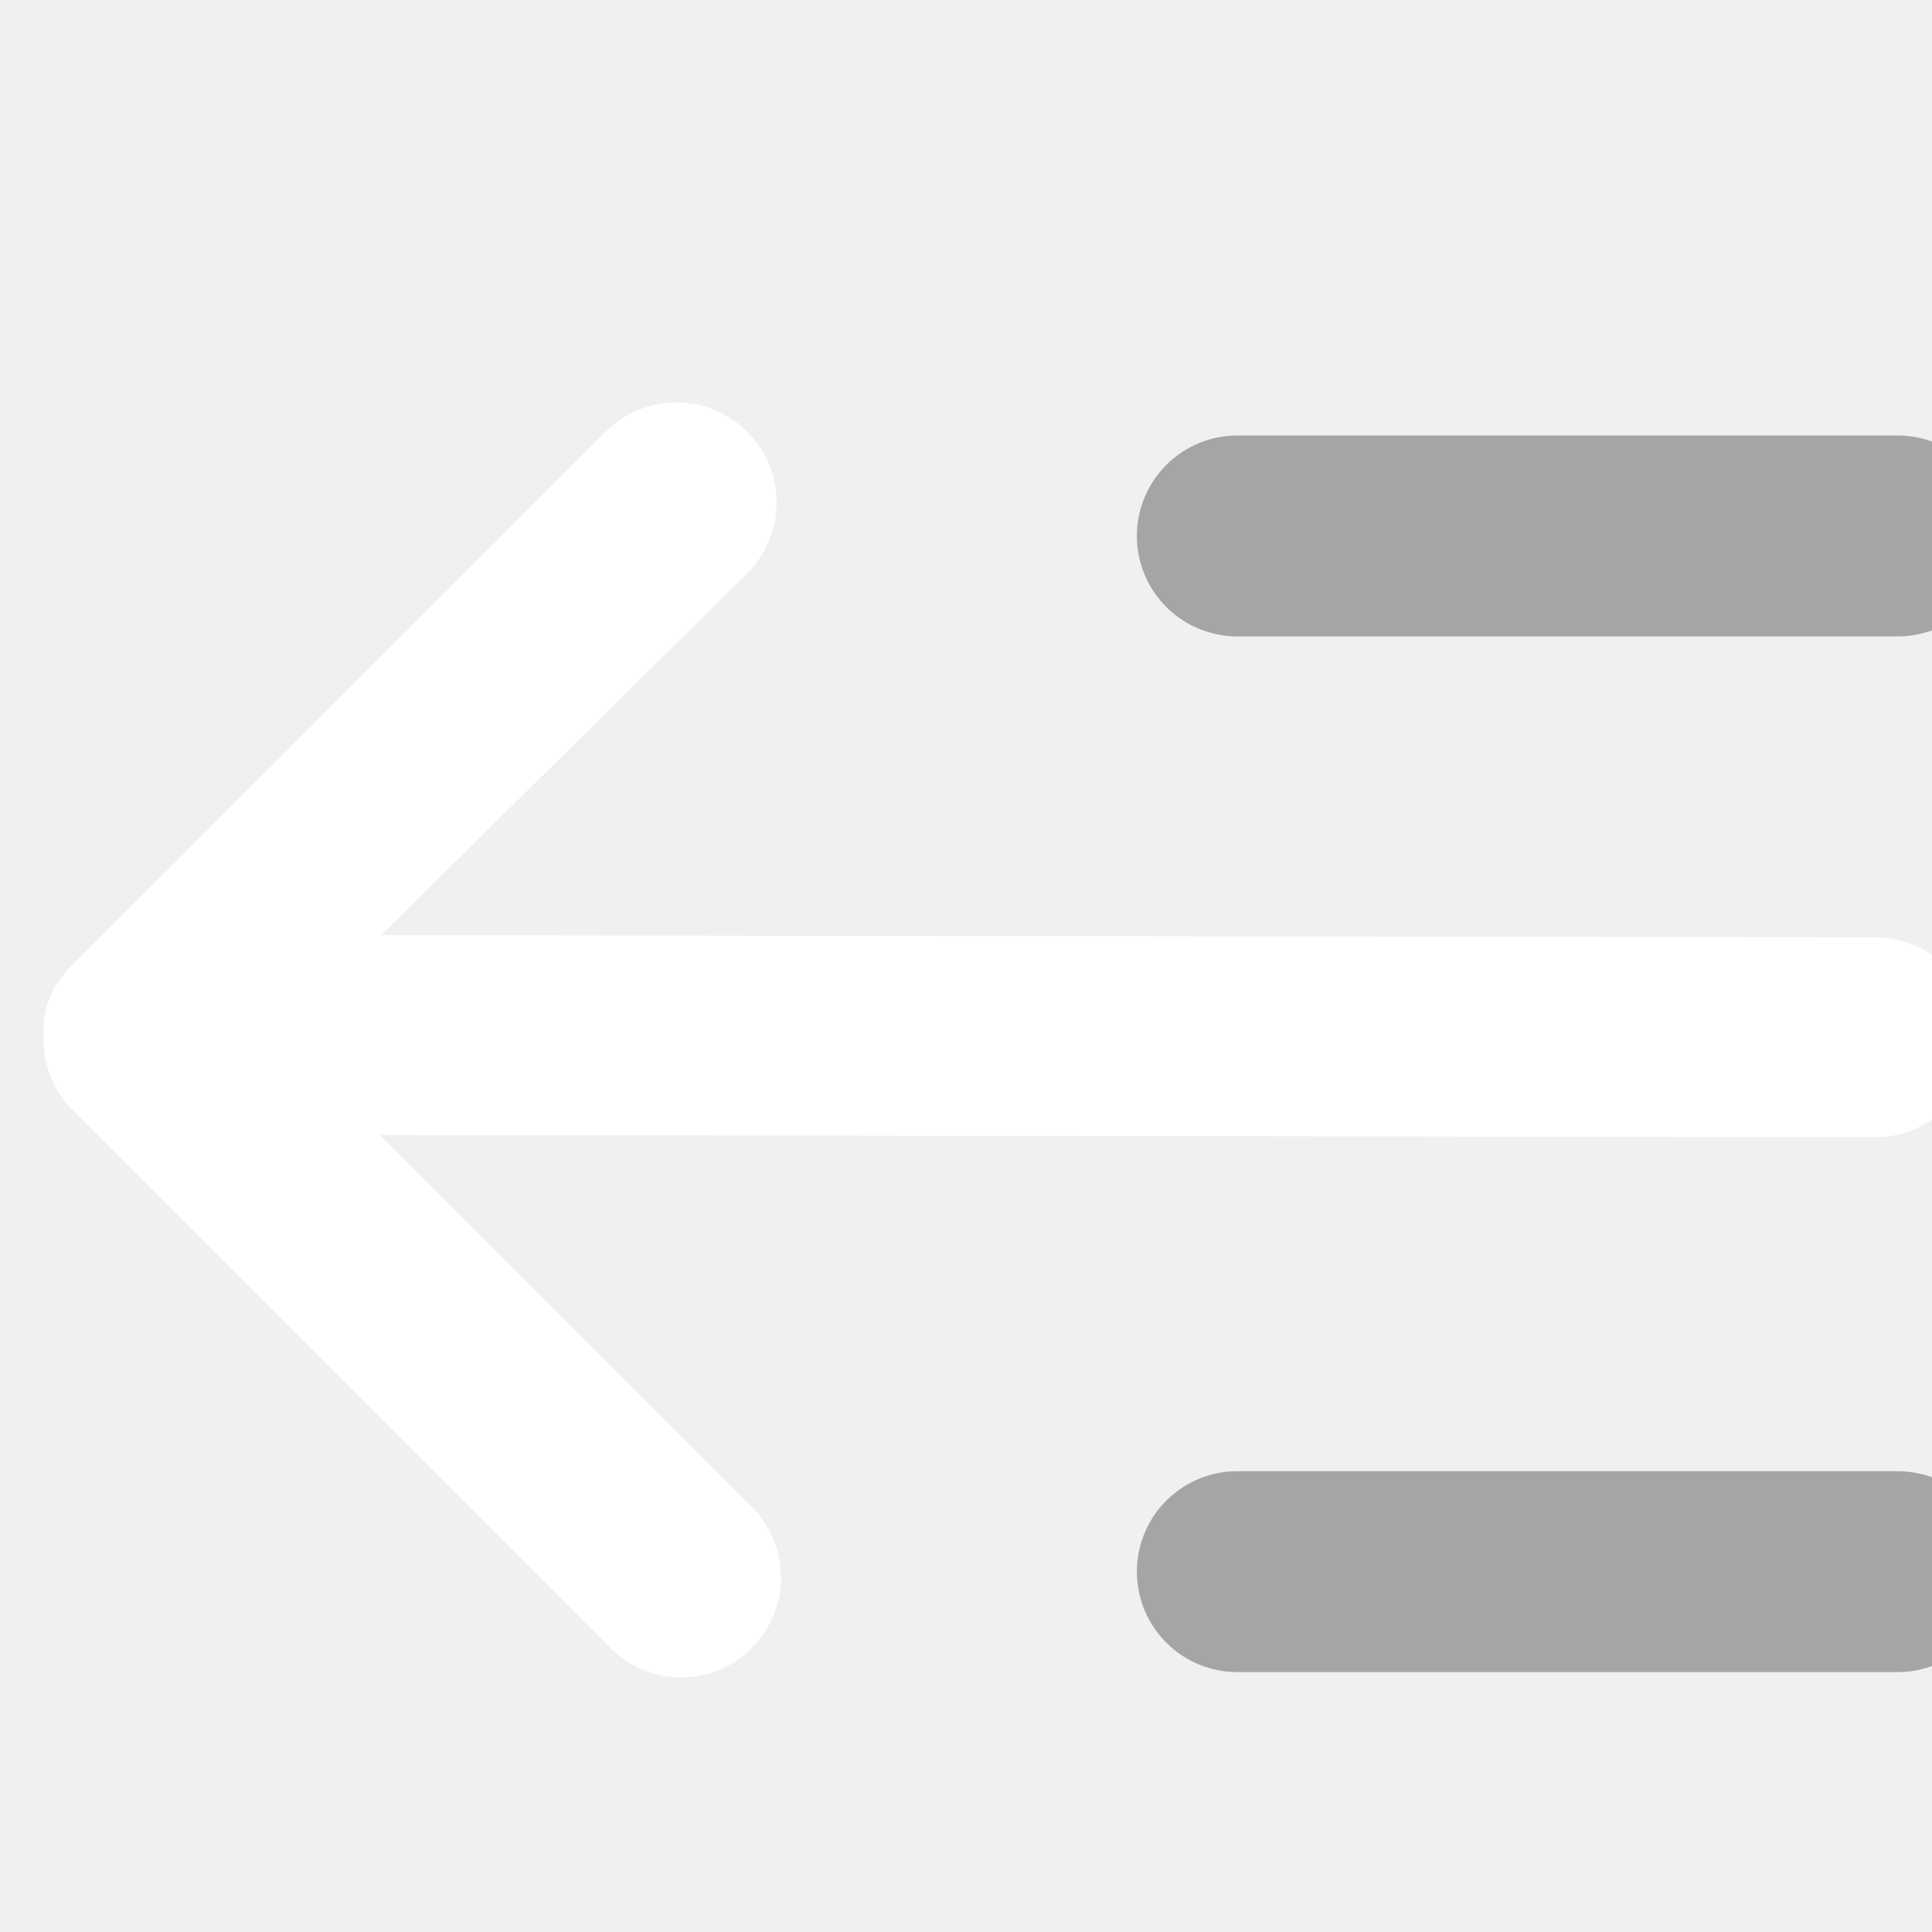
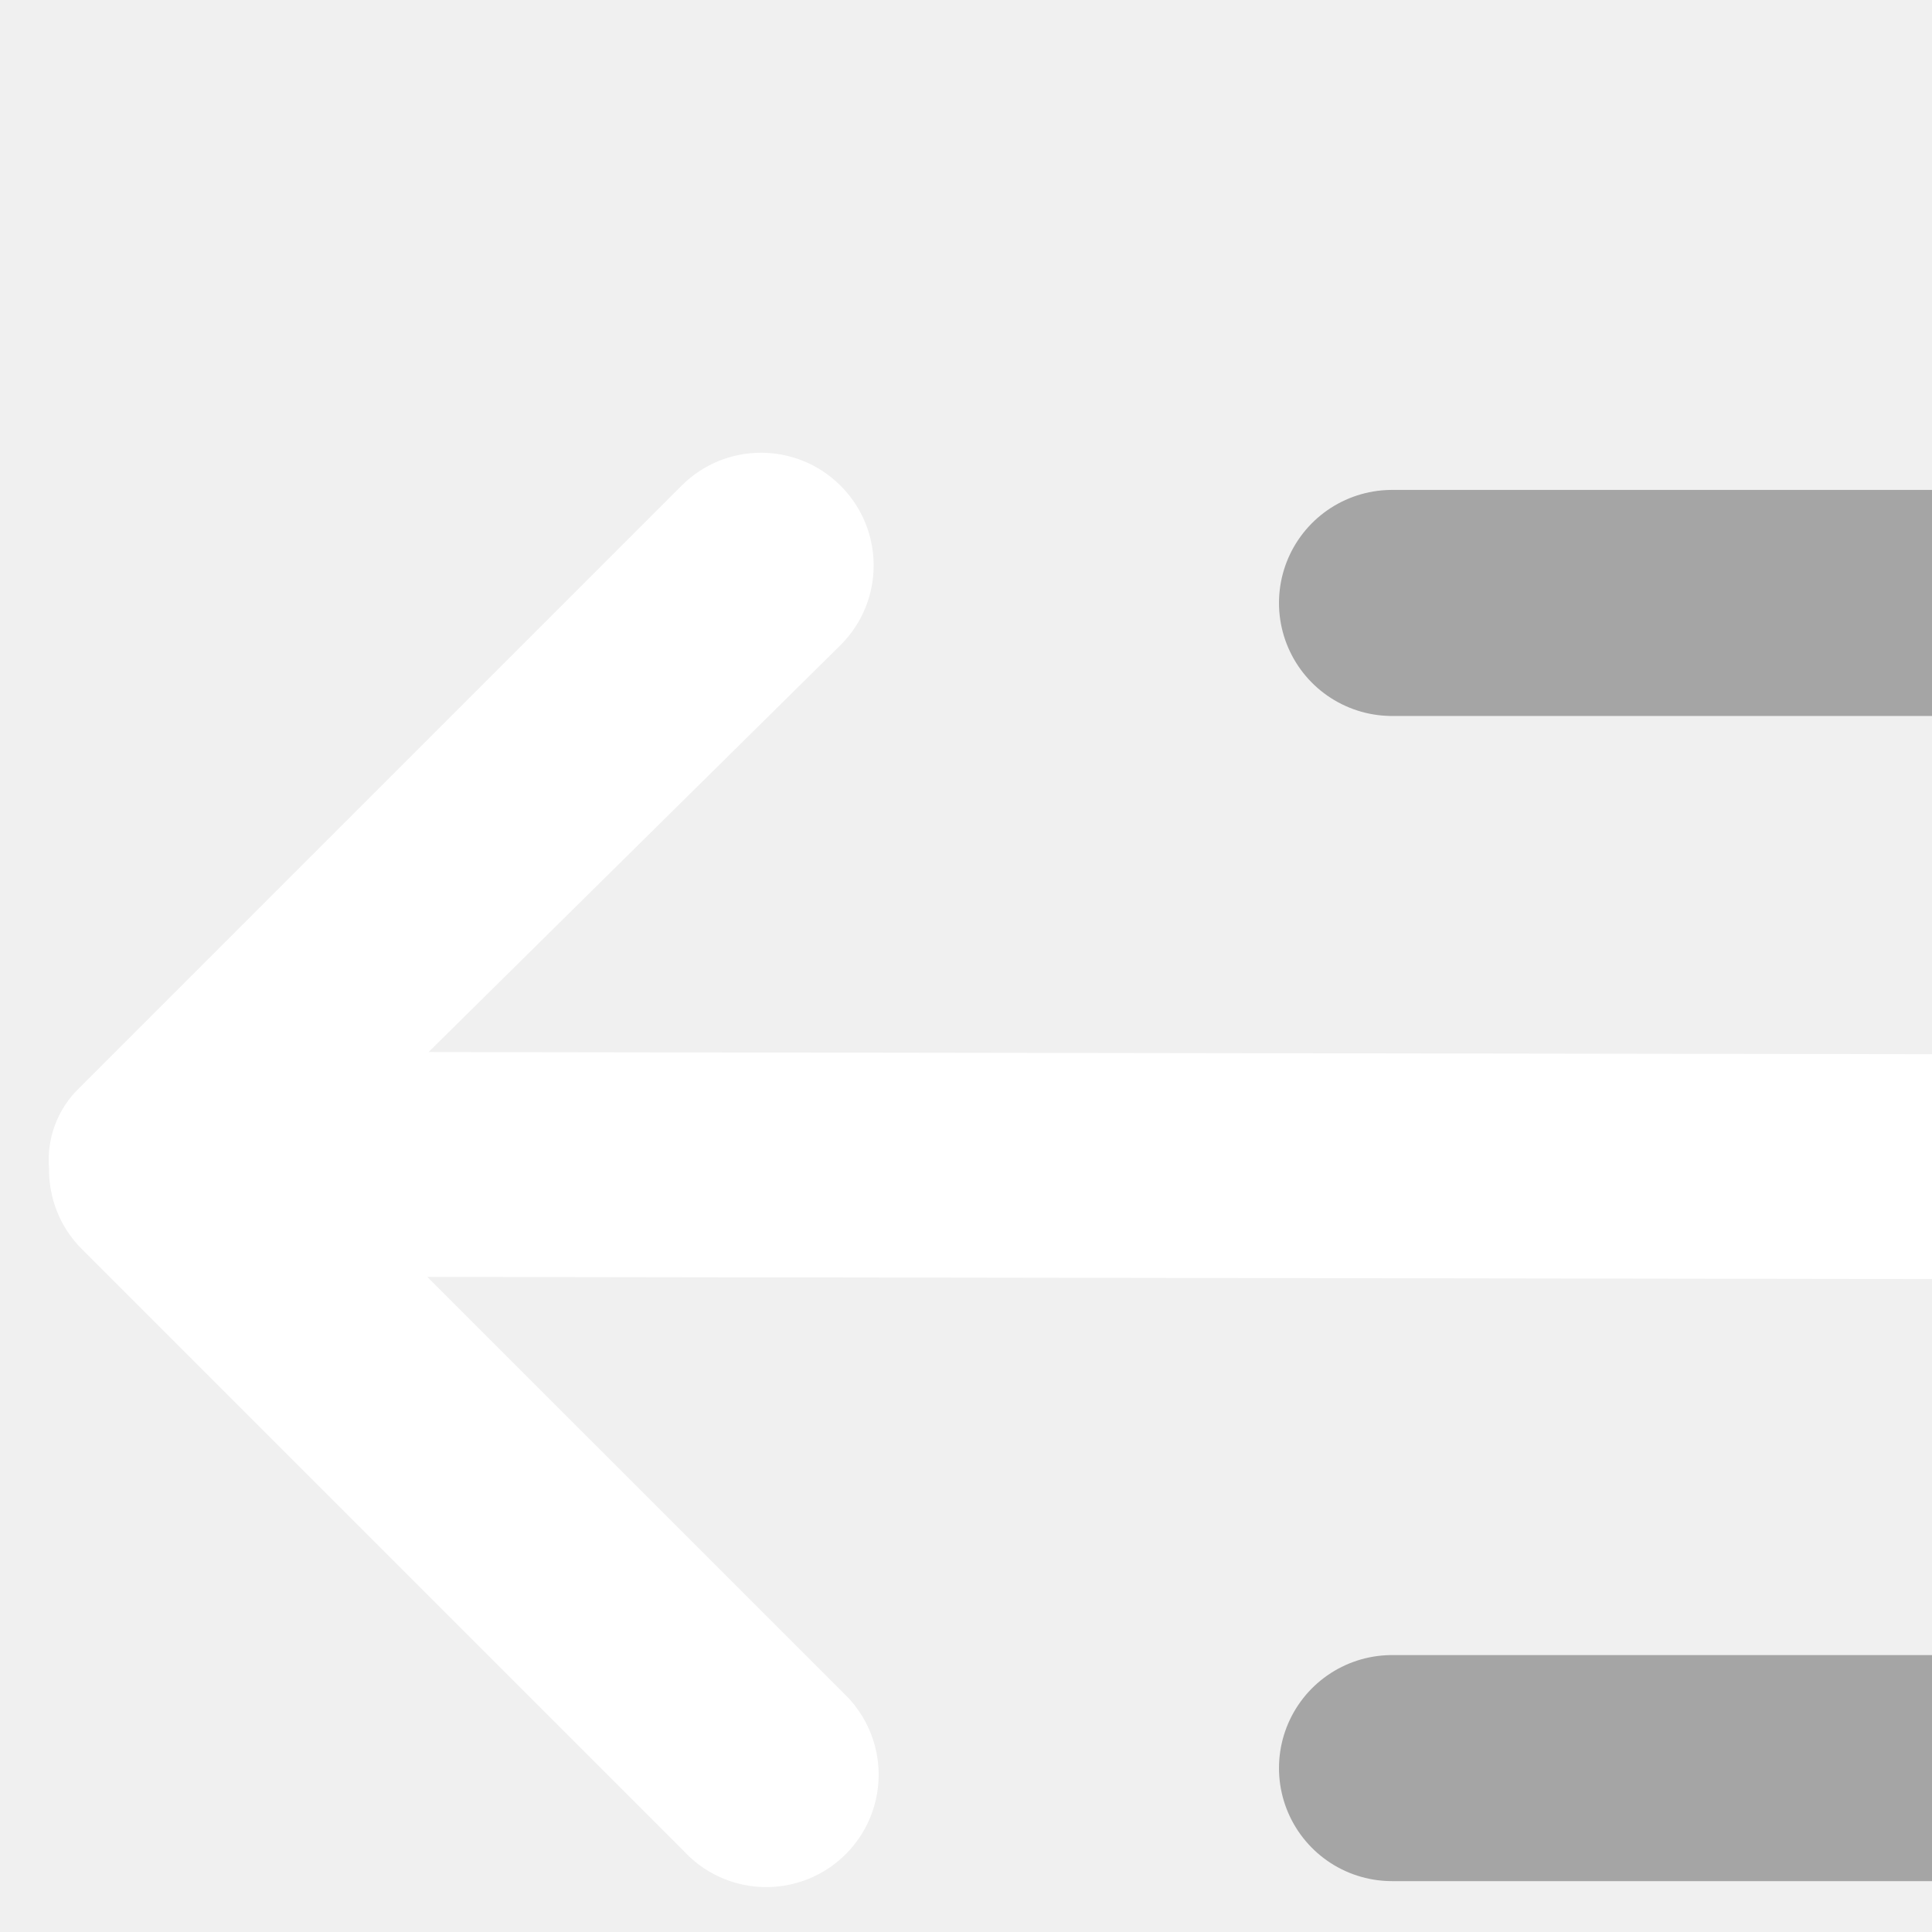
- <svg xmlns="http://www.w3.org/2000/svg" width="27" height="27" fill="none">
+ <svg xmlns="http://www.w3.org/2000/svg" width="24" height="24" fill="none">
  <path stroke="#A5A5A5" stroke-linecap="round" stroke-linejoin="round" stroke-width="2.808" d="M17.292 7.49h9.227M17.292 21.964h9.227" />
  <path fill="#fff" fill-rule="evenodd" d="m10.472 21.025-5.164-5.163 20.897.03a1.396 1.396 0 0 0 .004-2.793l-20.885-.03 5.122-5.06a1.397 1.397 0 0 0-.003-1.974 1.396 1.396 0 0 0-1.975-.003L.986 13.514a1.242 1.242 0 0 0-.377 1c-.003.363.13.725.407 1.002l7.48 7.48a1.396 1.396 0 1 0 1.976-1.97Z" clip-rule="evenodd" />
</svg>
